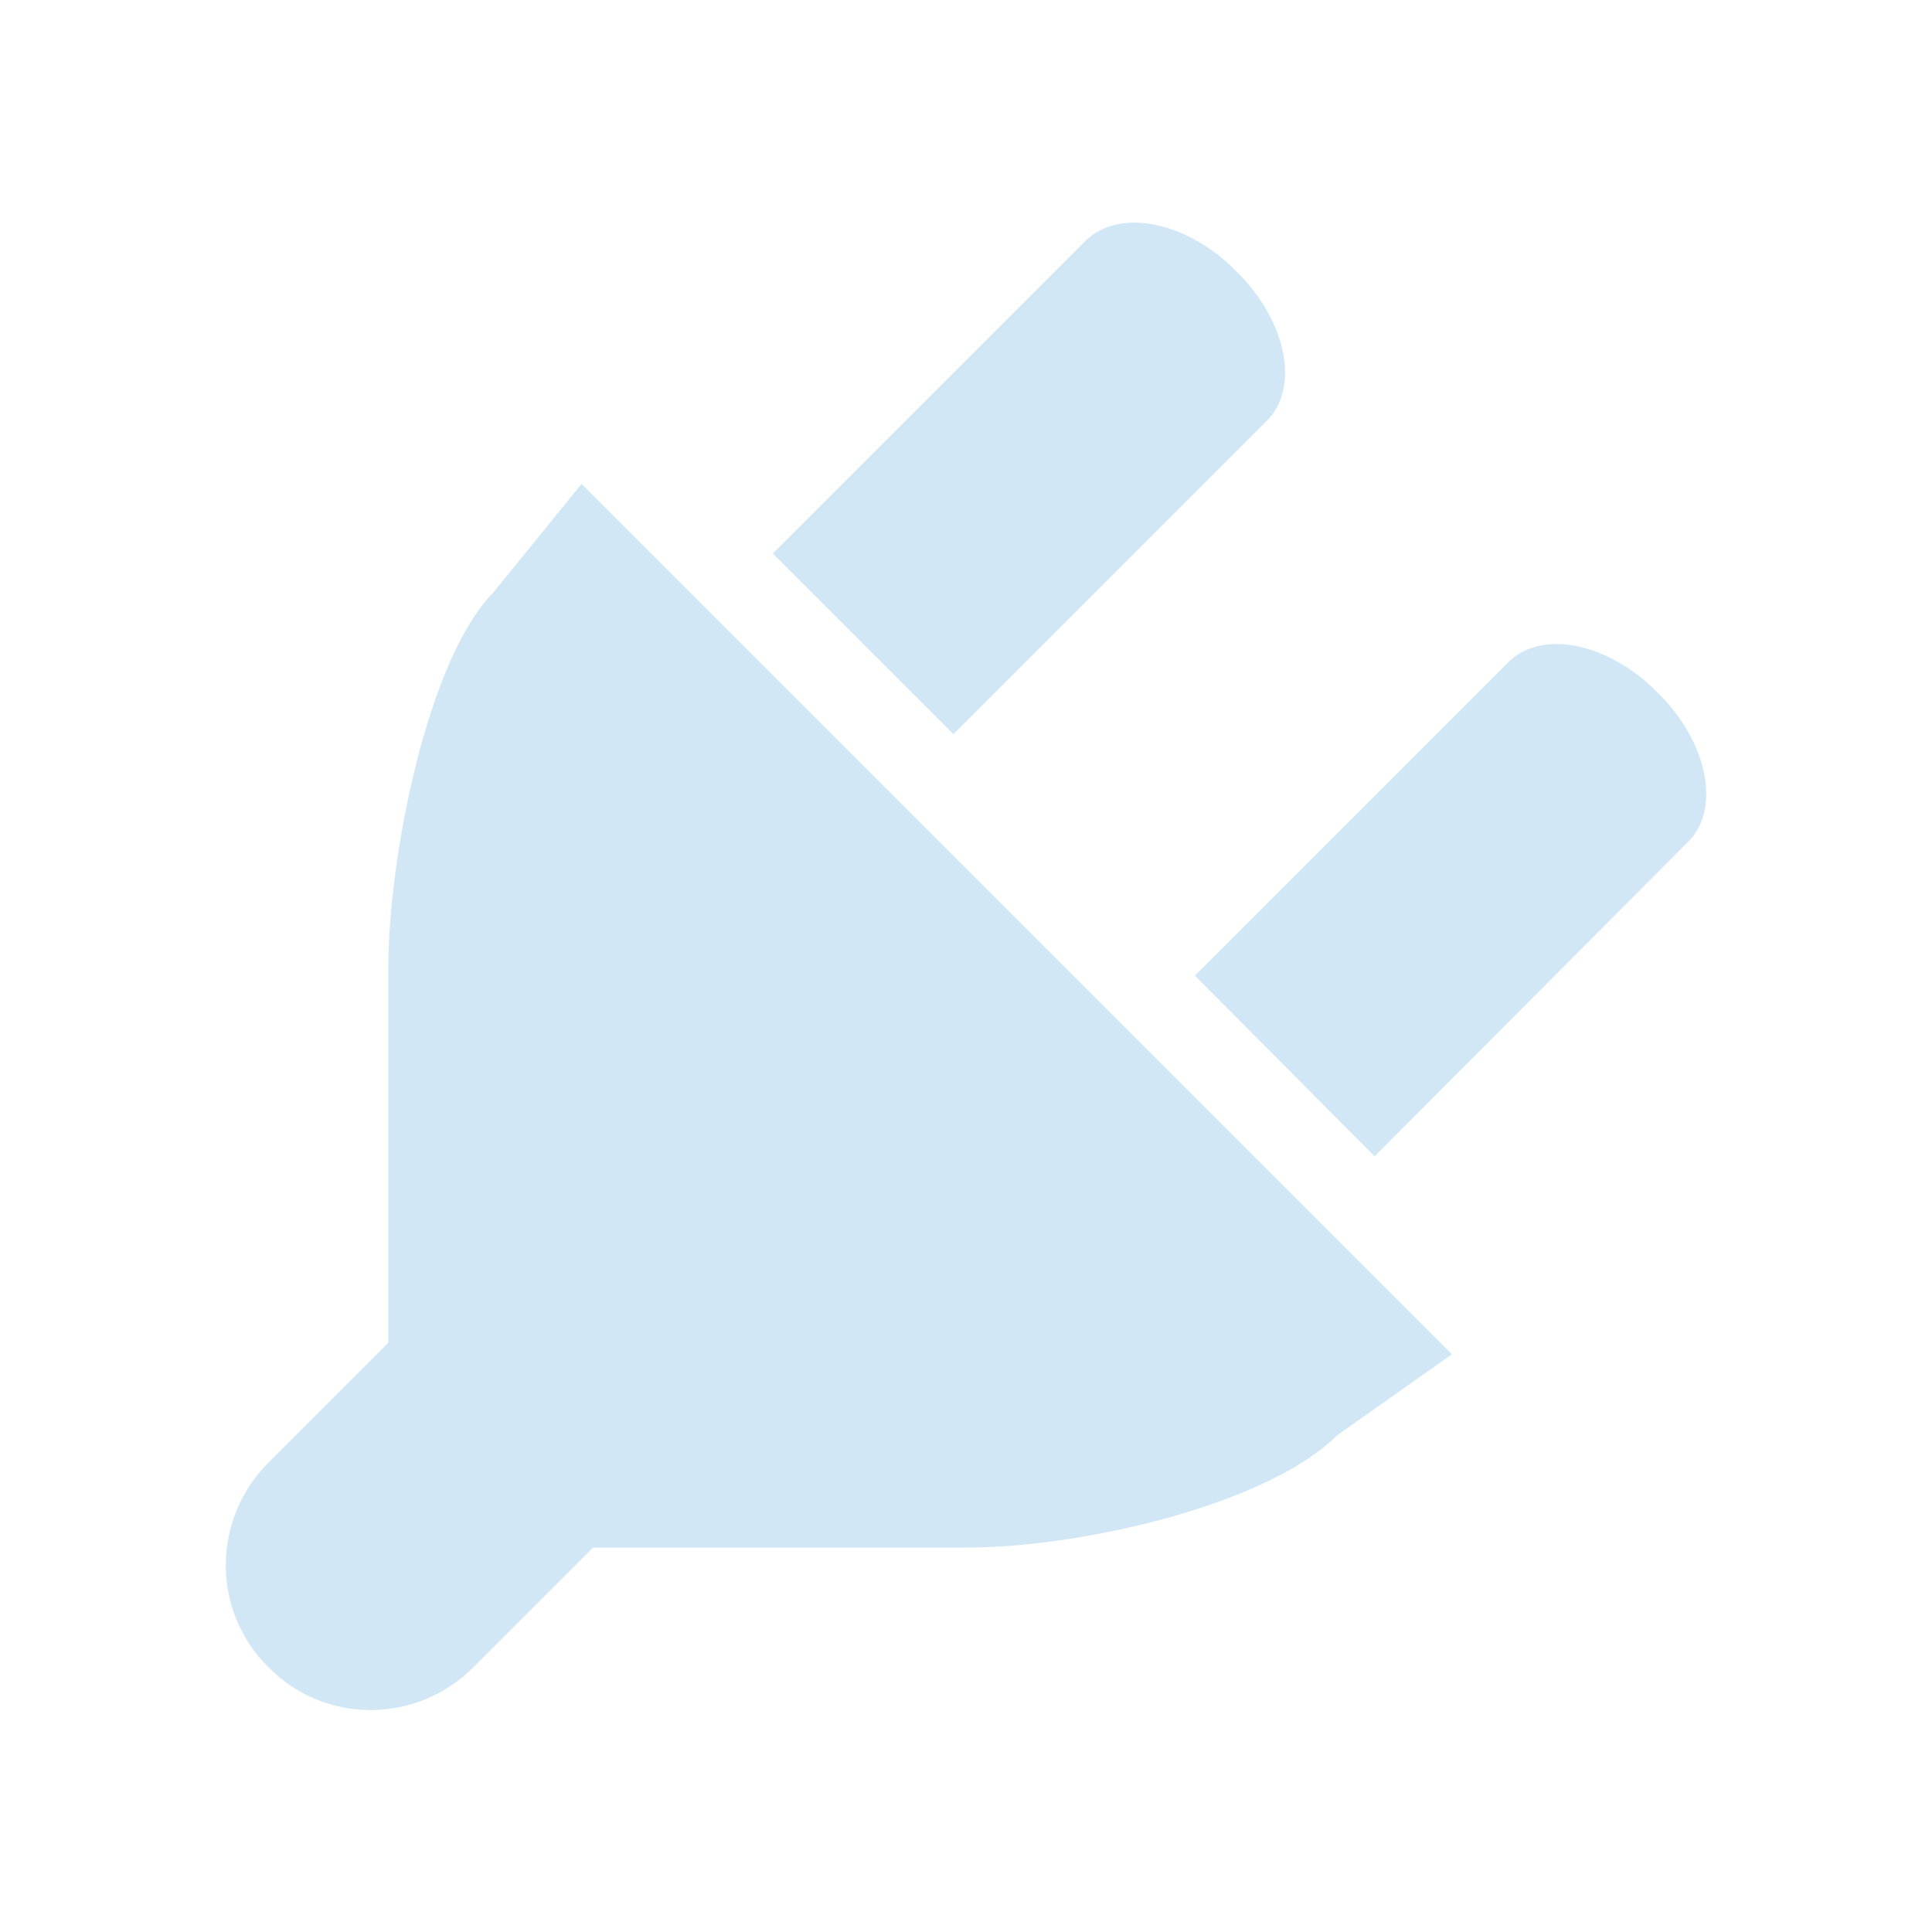
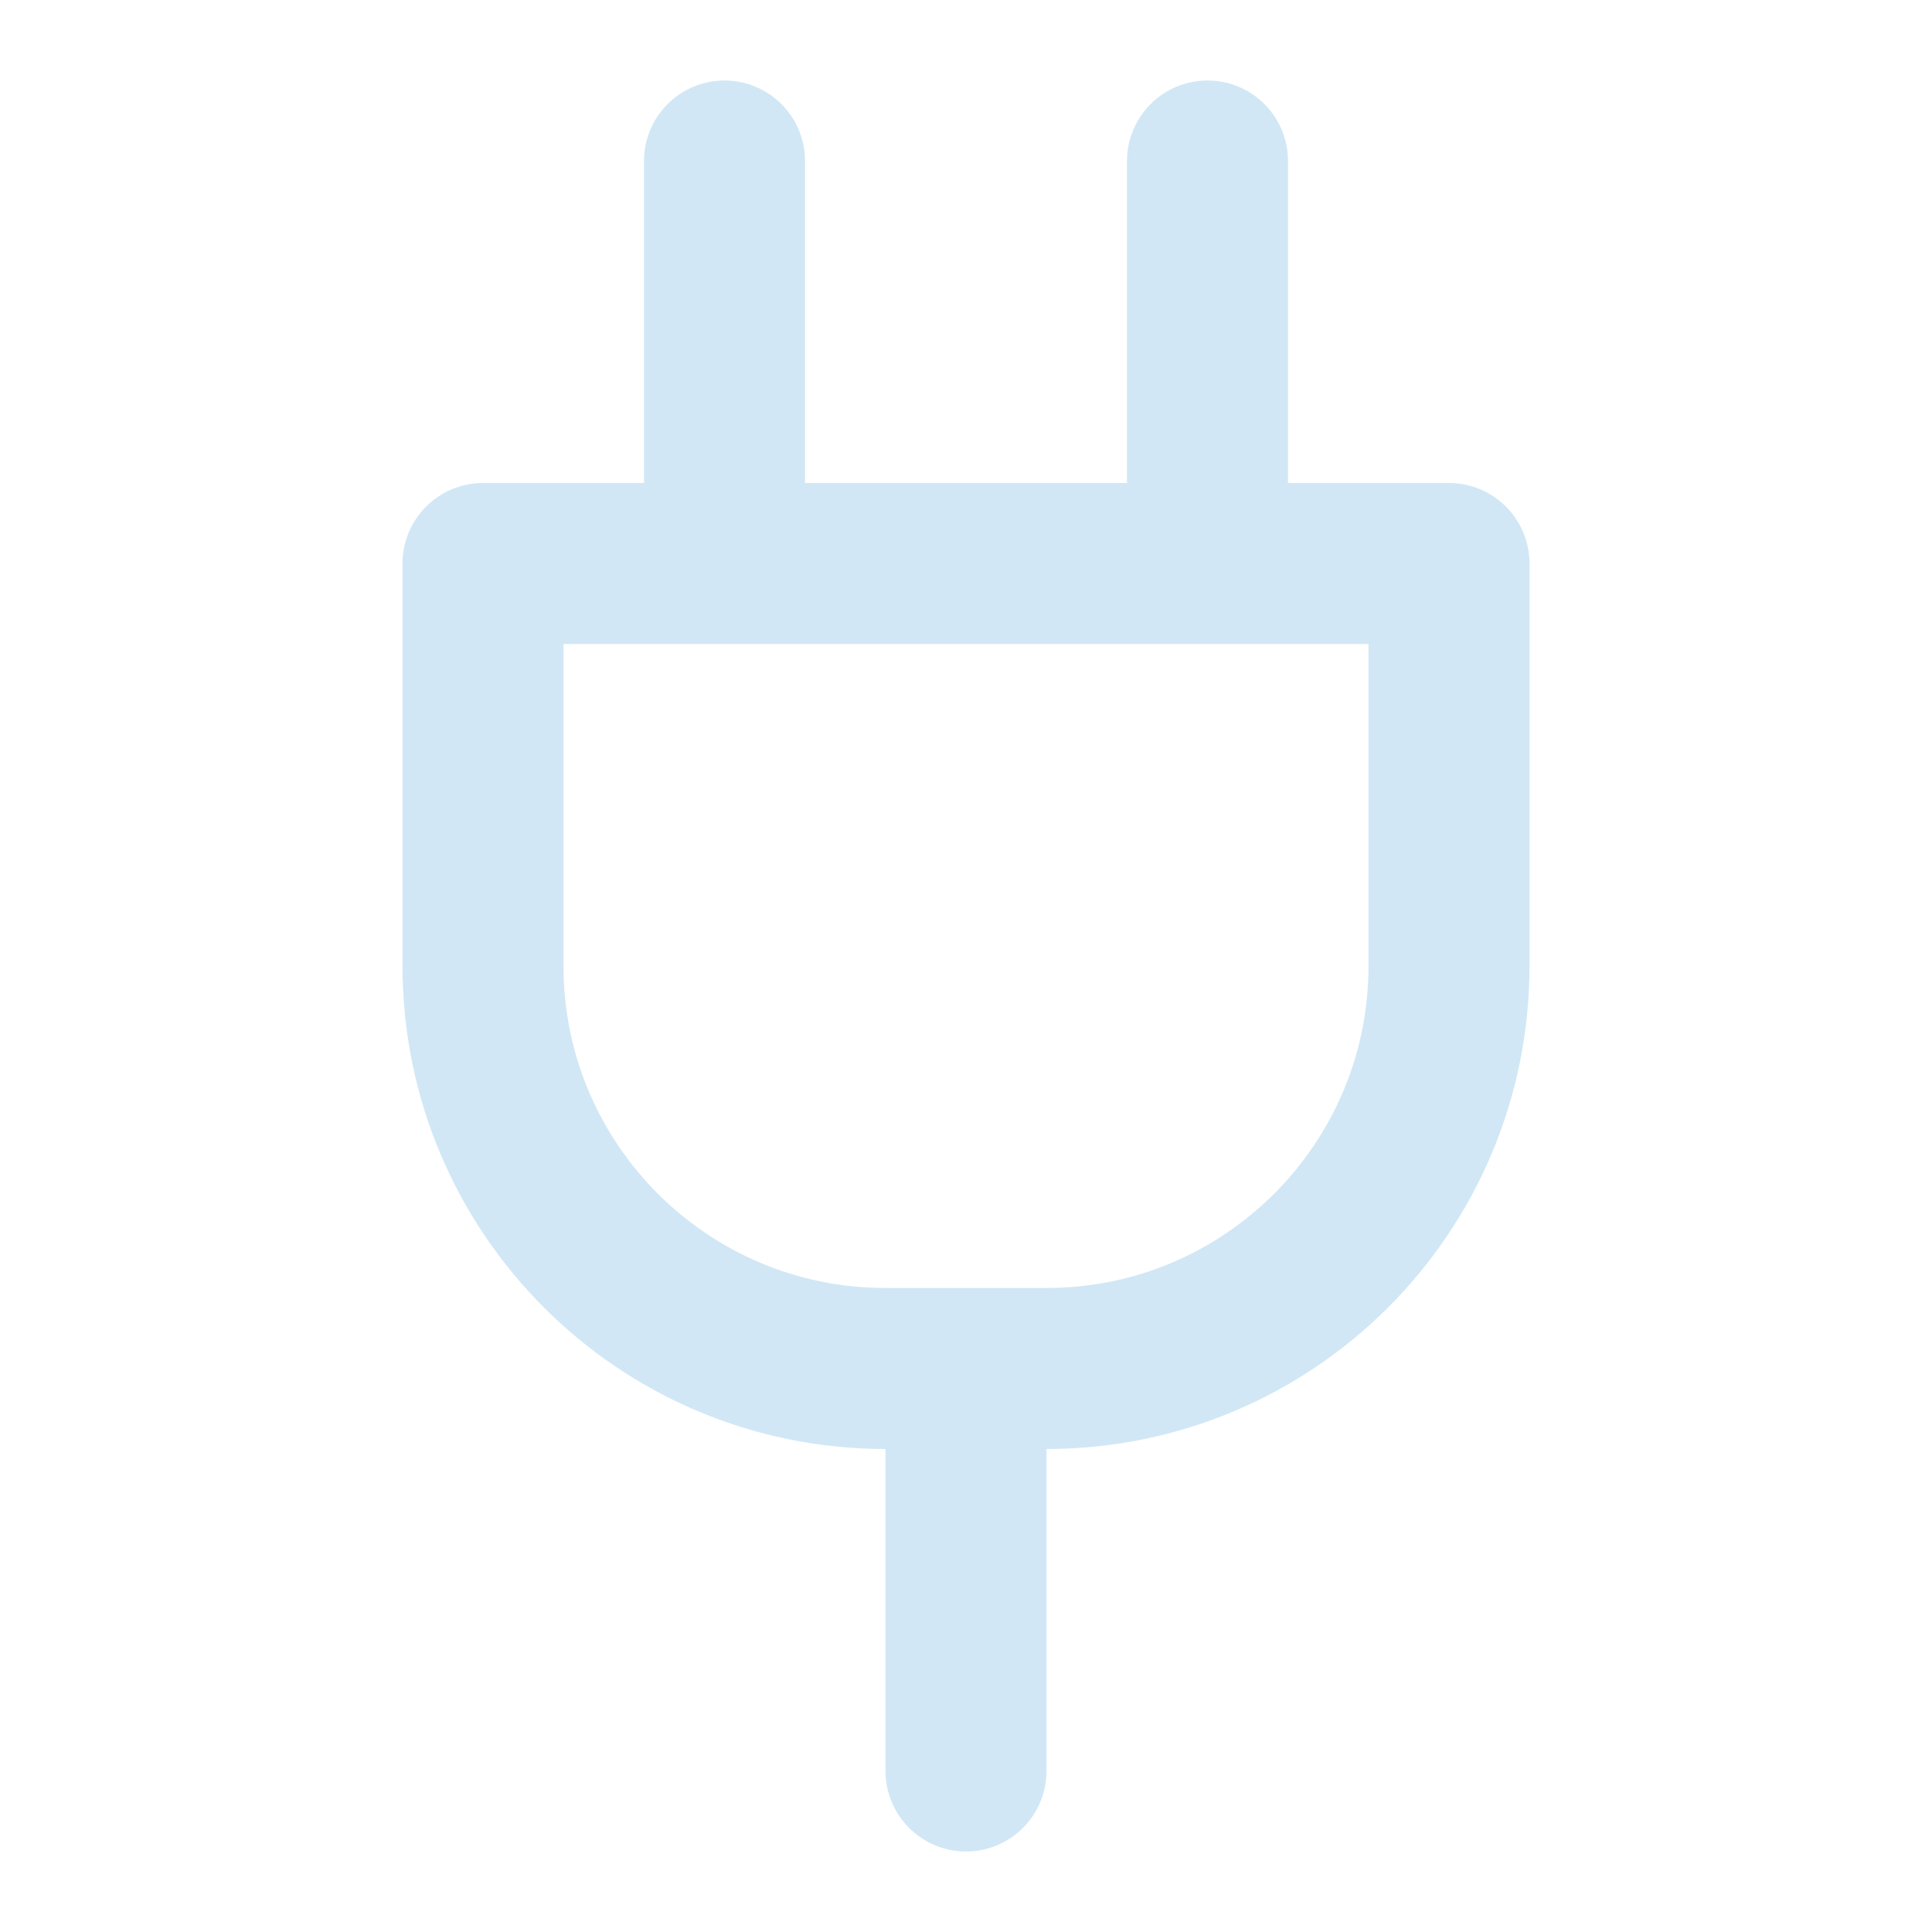
- <svg xmlns="http://www.w3.org/2000/svg" viewBox="0 0 20 20">
-   <rect x="0" fill="none" width="20" height="20" />
-   <g>
-     <path fill="#d1e7f5" d="M13.11 4.36L9.87 7.6 8 5.73l3.24-3.24c.35-.34 1.05-.2 1.56.32.52.51.66 1.21.31 1.55zm-8 1.77l.91-1.12 9.01 9.01-1.19.84c-.71.71-2.63 1.16-3.82 1.16H6.14L4.9 17.26c-.59.59-1.54.59-2.12 0-.59-.58-.59-1.53 0-2.12l1.24-1.24v-3.88c0-1.13.4-3.19 1.09-3.89zm7.26 3.97l3.24-3.24c.34-.35 1.04-.21 1.55.31.52.51.66 1.21.31 1.55l-3.24 3.25z" />
-   </g>
+ <svg xmlns="http://www.w3.org/2000/svg" width="24" height="24" viewBox="0 0 24 24" fill="none" stroke="#d1e7f5" stroke-width="2" stroke-linecap="round" stroke-linejoin="round">
+   <path d="M12 22v-4 M9 7V2 M15 7V2 M6 7h12v5a5 5 0 0 1-5 5h-2a5 5 0 0 1-5-5V7Z" />
</svg>
